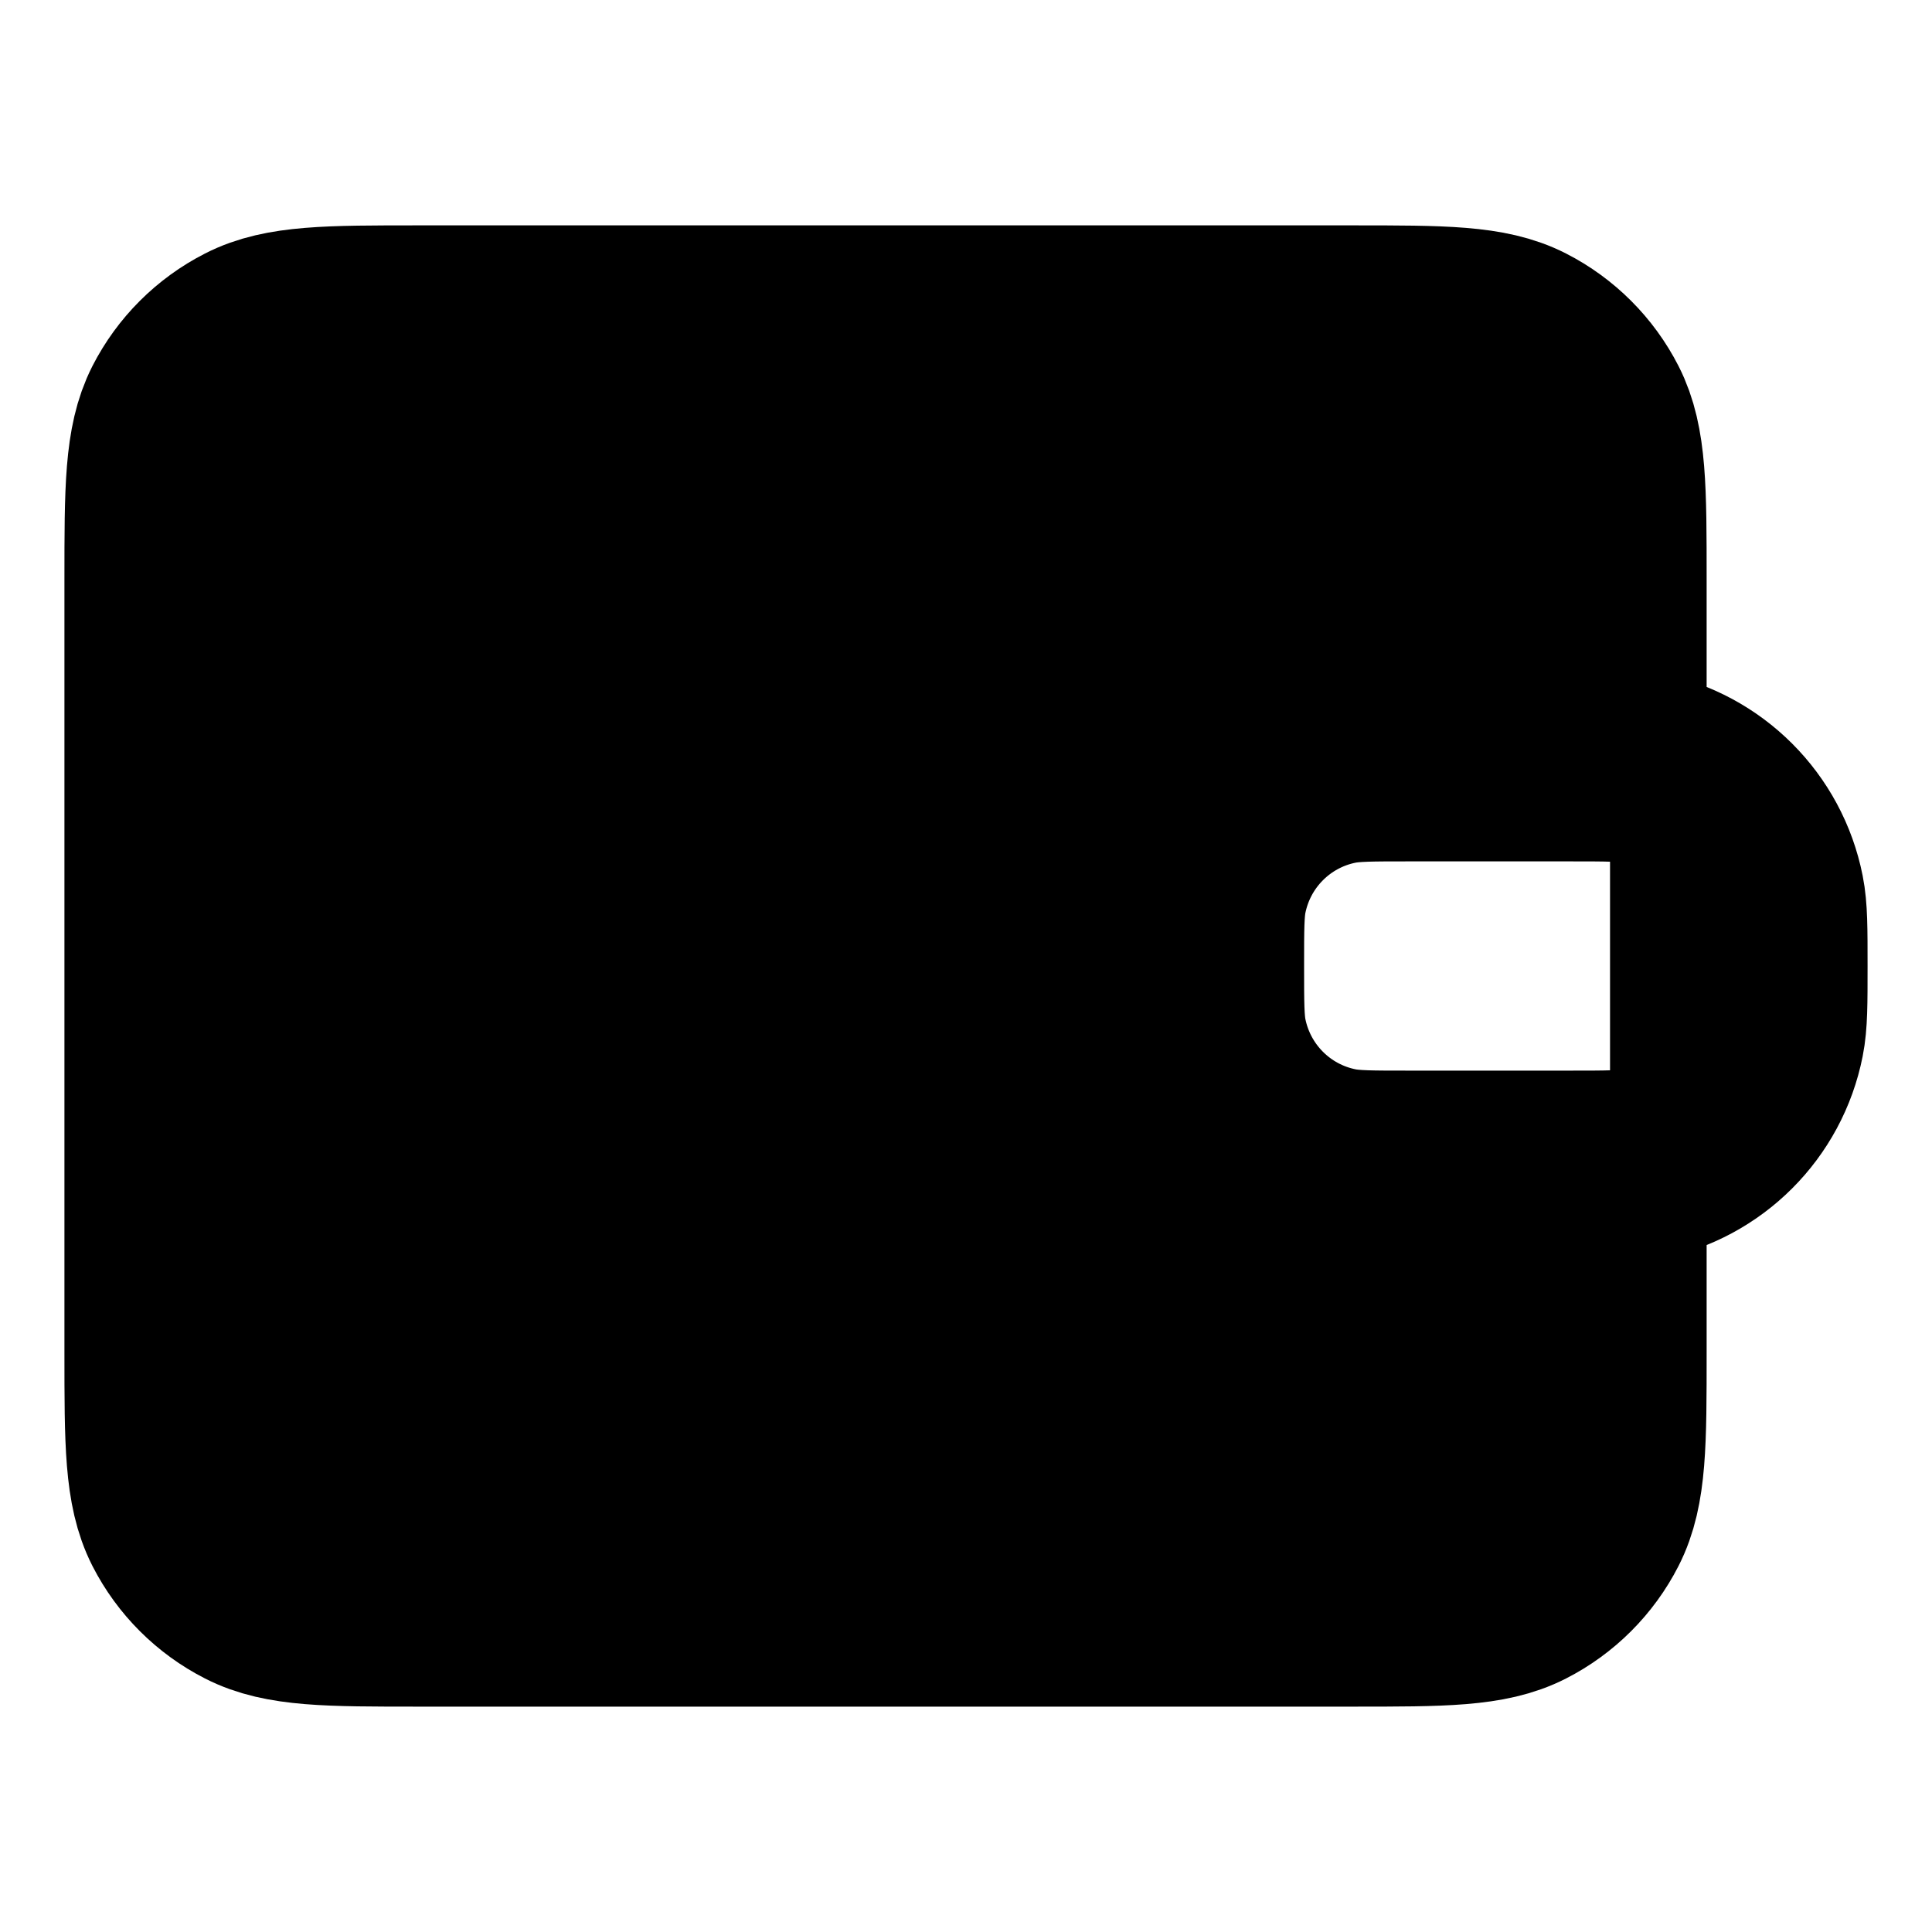
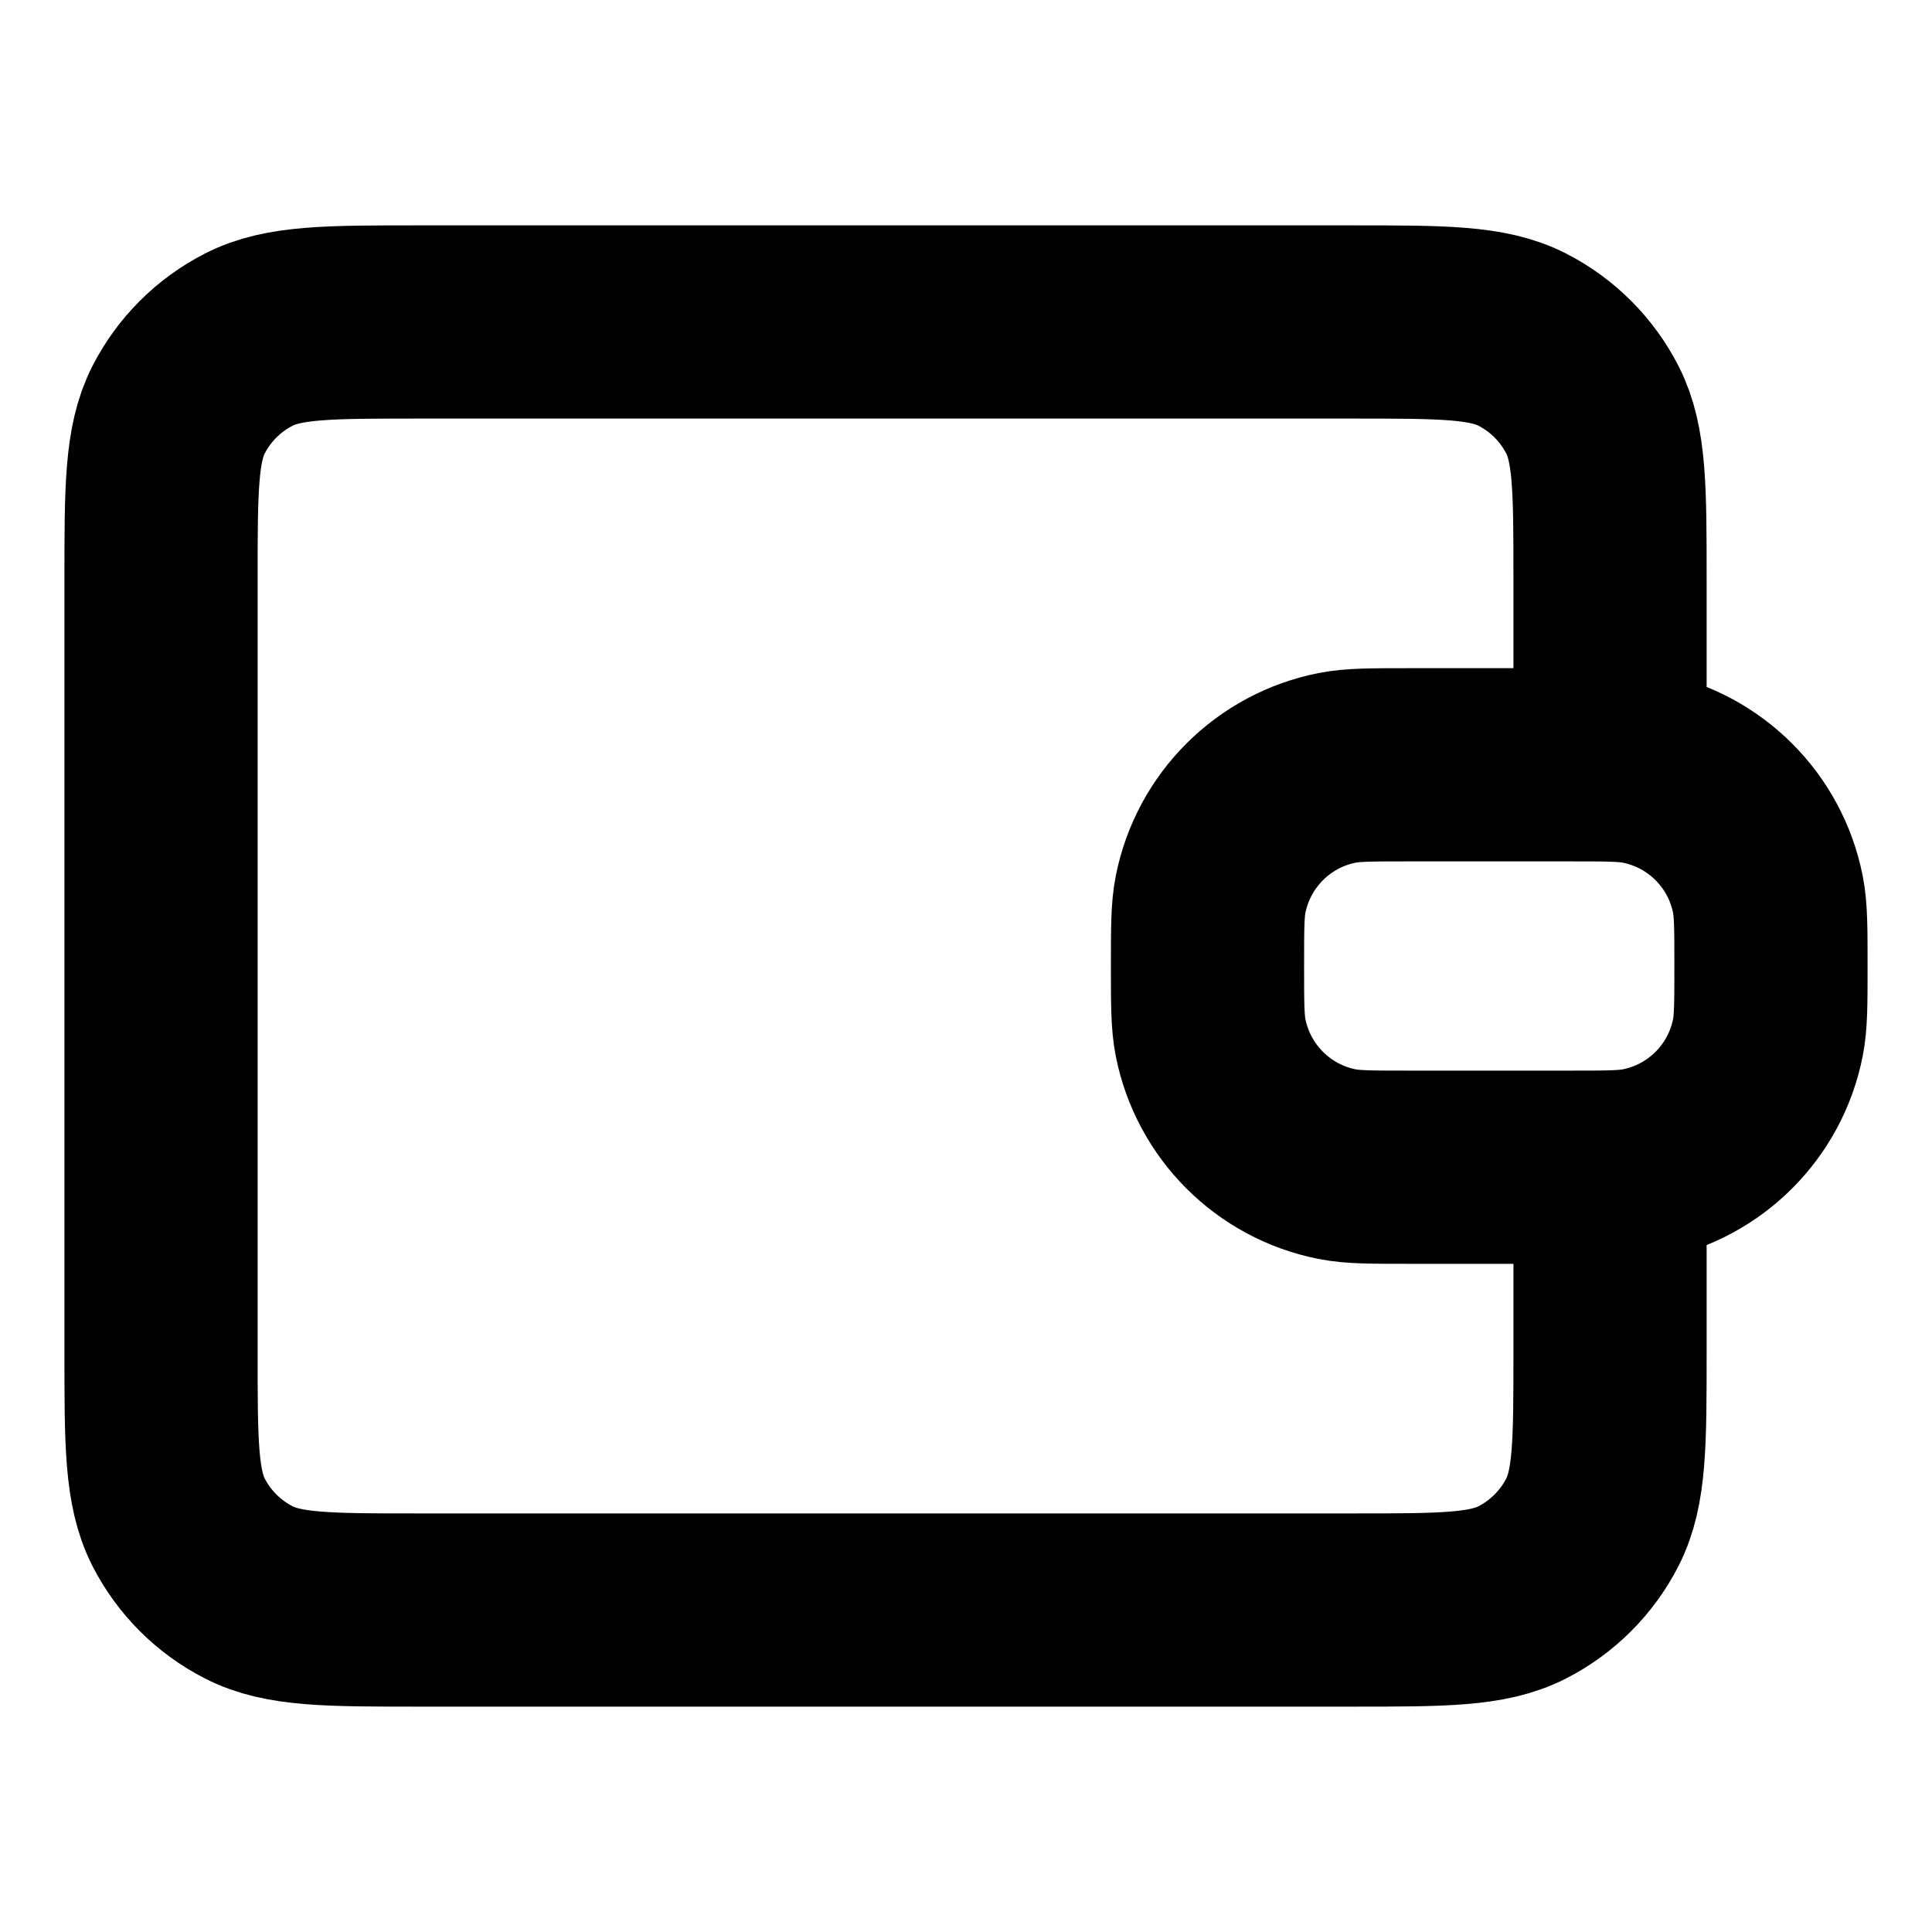
- <svg xmlns="http://www.w3.org/2000/svg" width="20" height="20" viewBox="0 0 20 20" fill="currentColor">
+ <svg xmlns="http://www.w3.org/2000/svg" width="20" height="20" viewBox="0 0 20 20" fill="none">
  <path d="M16.667 7.917V6C16.667 5.067 16.667 4.6 16.485 4.243C16.325 3.93 16.07 3.675 15.757 3.515C15.4 3.333 14.933 3.333 14 3.333H4.333C3.4 3.333 2.933 3.333 2.577 3.515C2.263 3.675 2.008 3.93 1.848 4.243C1.667 4.6 1.667 5.067 1.667 6V14C1.667 14.933 1.667 15.4 1.848 15.757C2.008 16.07 2.263 16.325 2.577 16.485C2.933 16.667 3.4 16.667 4.333 16.667L14 16.667C14.933 16.667 15.4 16.667 15.757 16.485C16.07 16.325 16.325 16.07 16.485 15.757C16.667 15.4 16.667 14.933 16.667 14V12.083M12.5 10C12.5 9.613 12.5 9.419 12.532 9.258C12.664 8.597 13.18 8.08 13.841 7.949C14.002 7.917 14.196 7.917 14.583 7.917H16.25C16.637 7.917 16.831 7.917 16.992 7.949C17.653 8.08 18.17 8.597 18.301 9.258C18.333 9.419 18.333 9.613 18.333 10C18.333 10.387 18.333 10.581 18.301 10.742C18.17 11.403 17.653 11.92 16.992 12.051C16.831 12.083 16.637 12.083 16.25 12.083H14.583C14.196 12.083 14.002 12.083 13.841 12.051C13.18 11.92 12.664 11.403 12.532 10.742C12.5 10.581 12.5 10.387 12.5 10Z" stroke="currentColor" stroke-width="2" stroke-linecap="round" stroke-linejoin="round" />
</svg>
